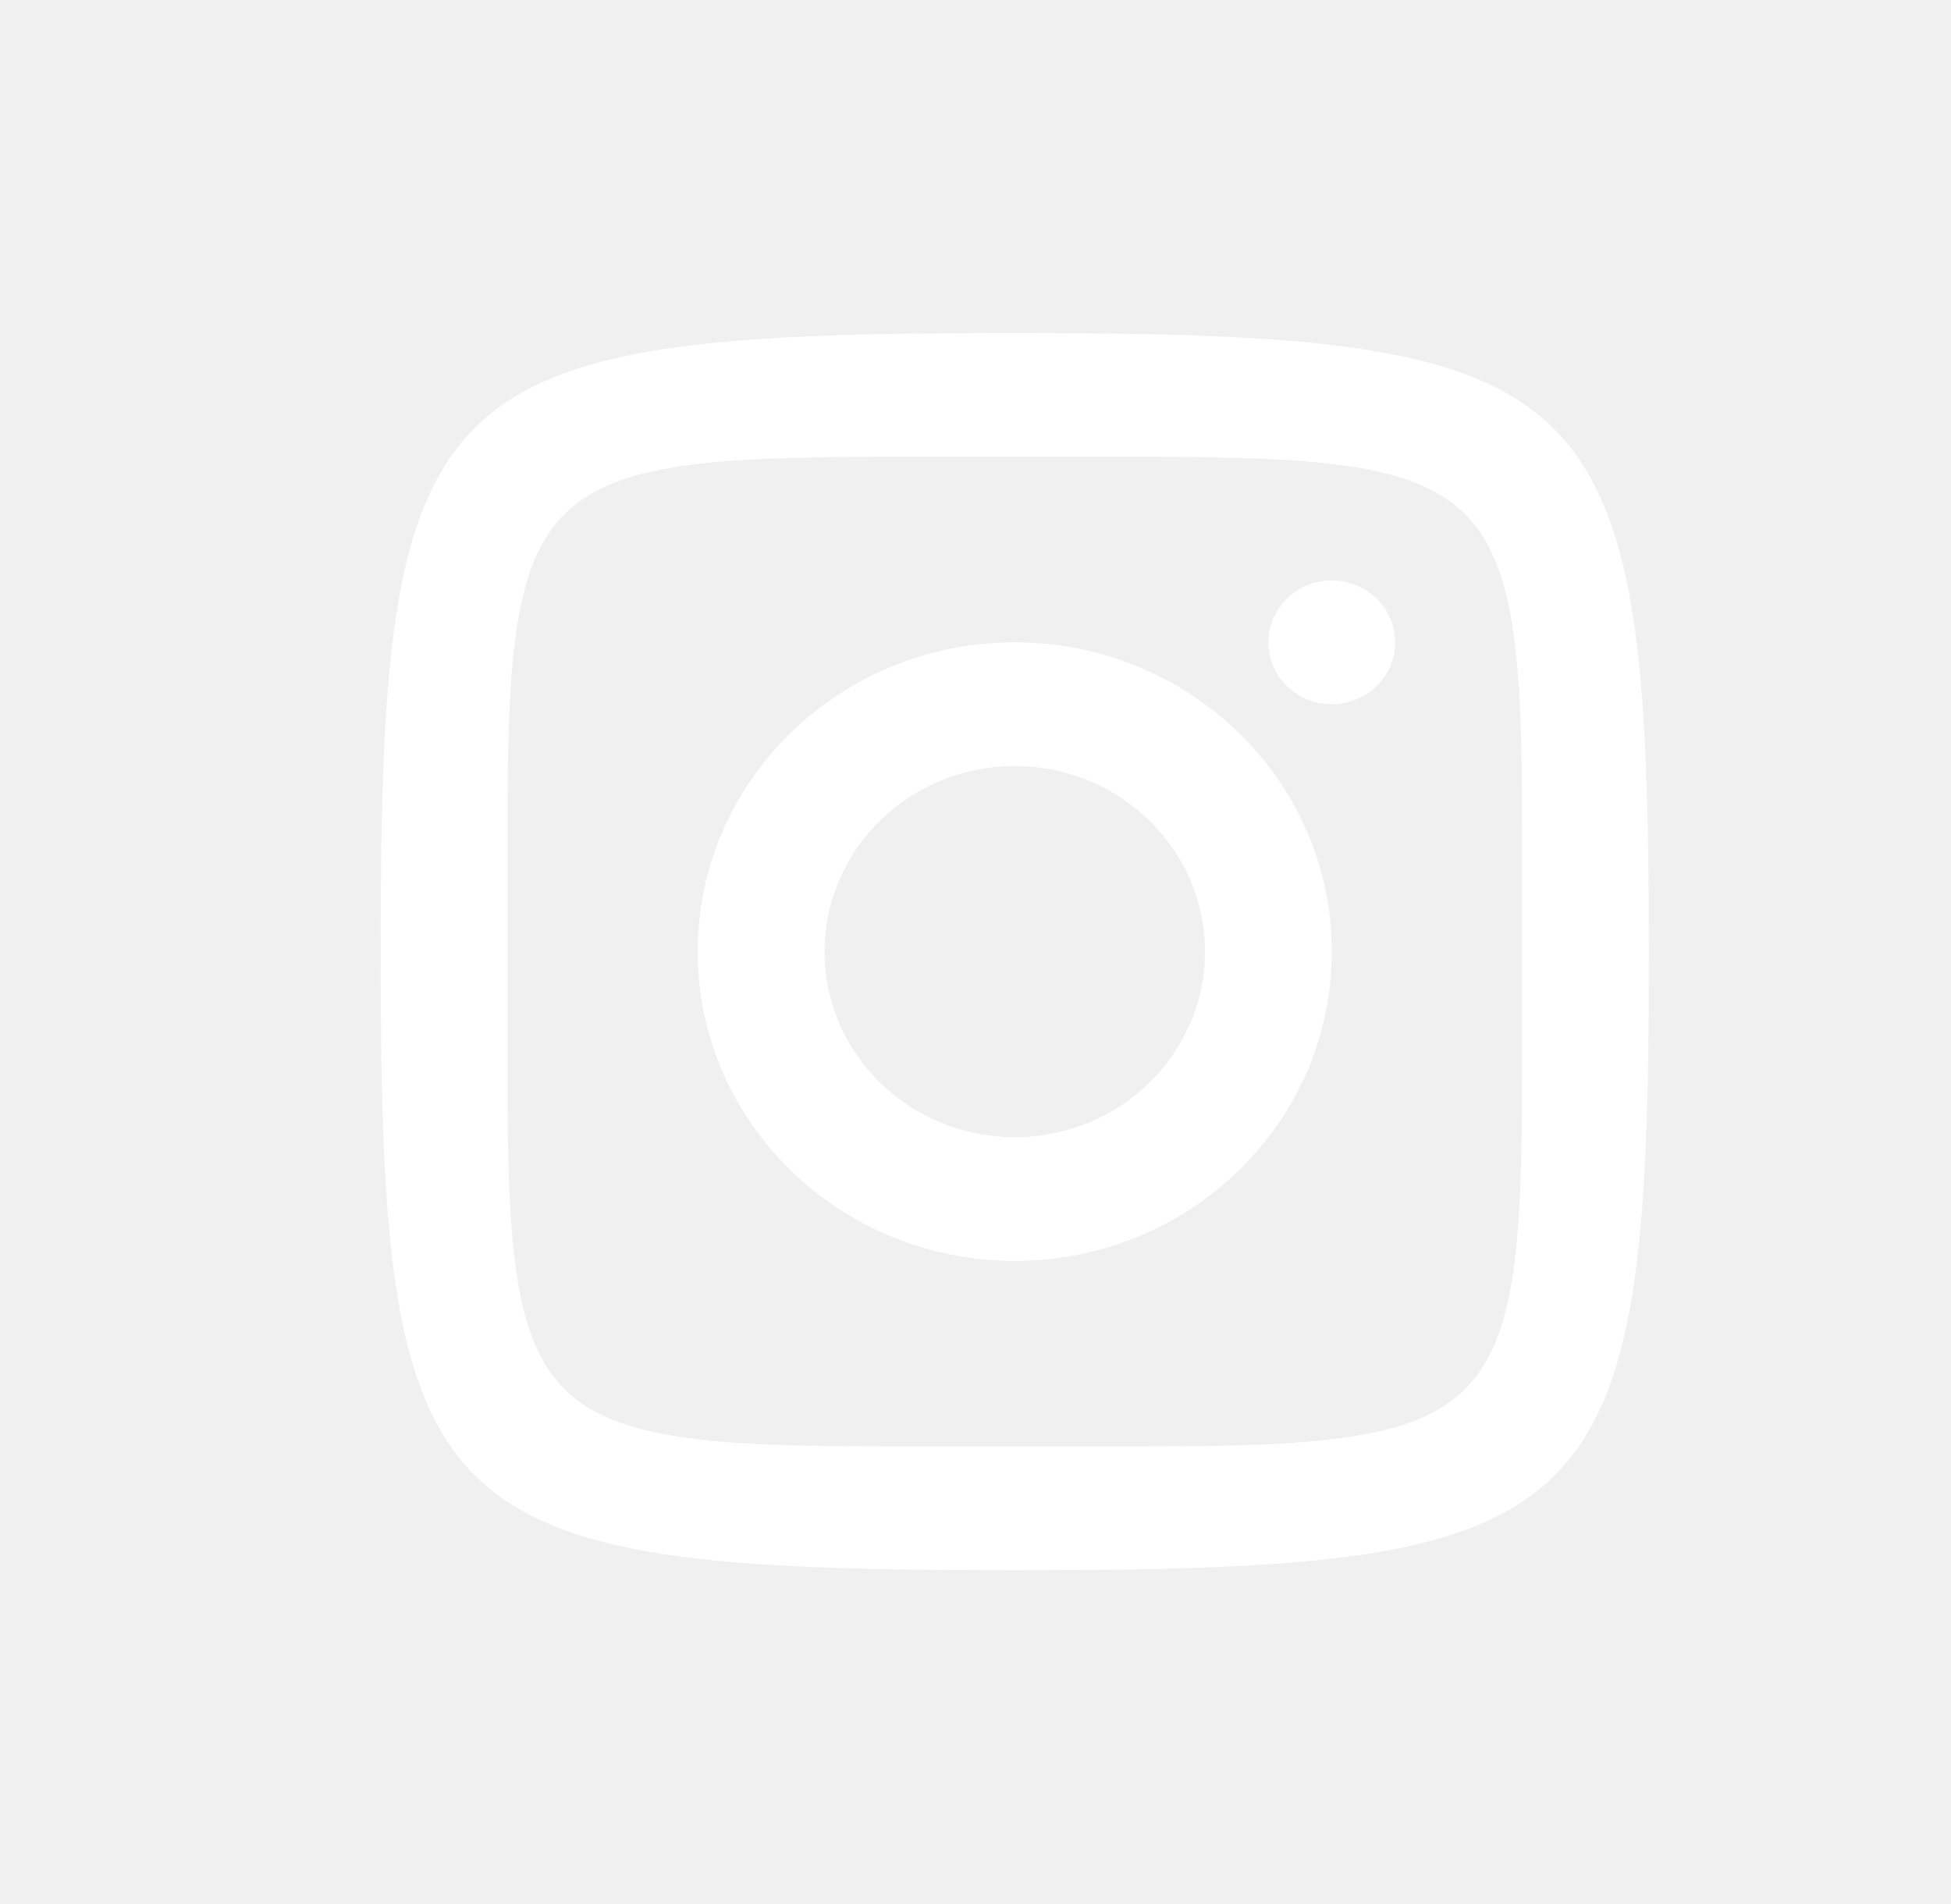
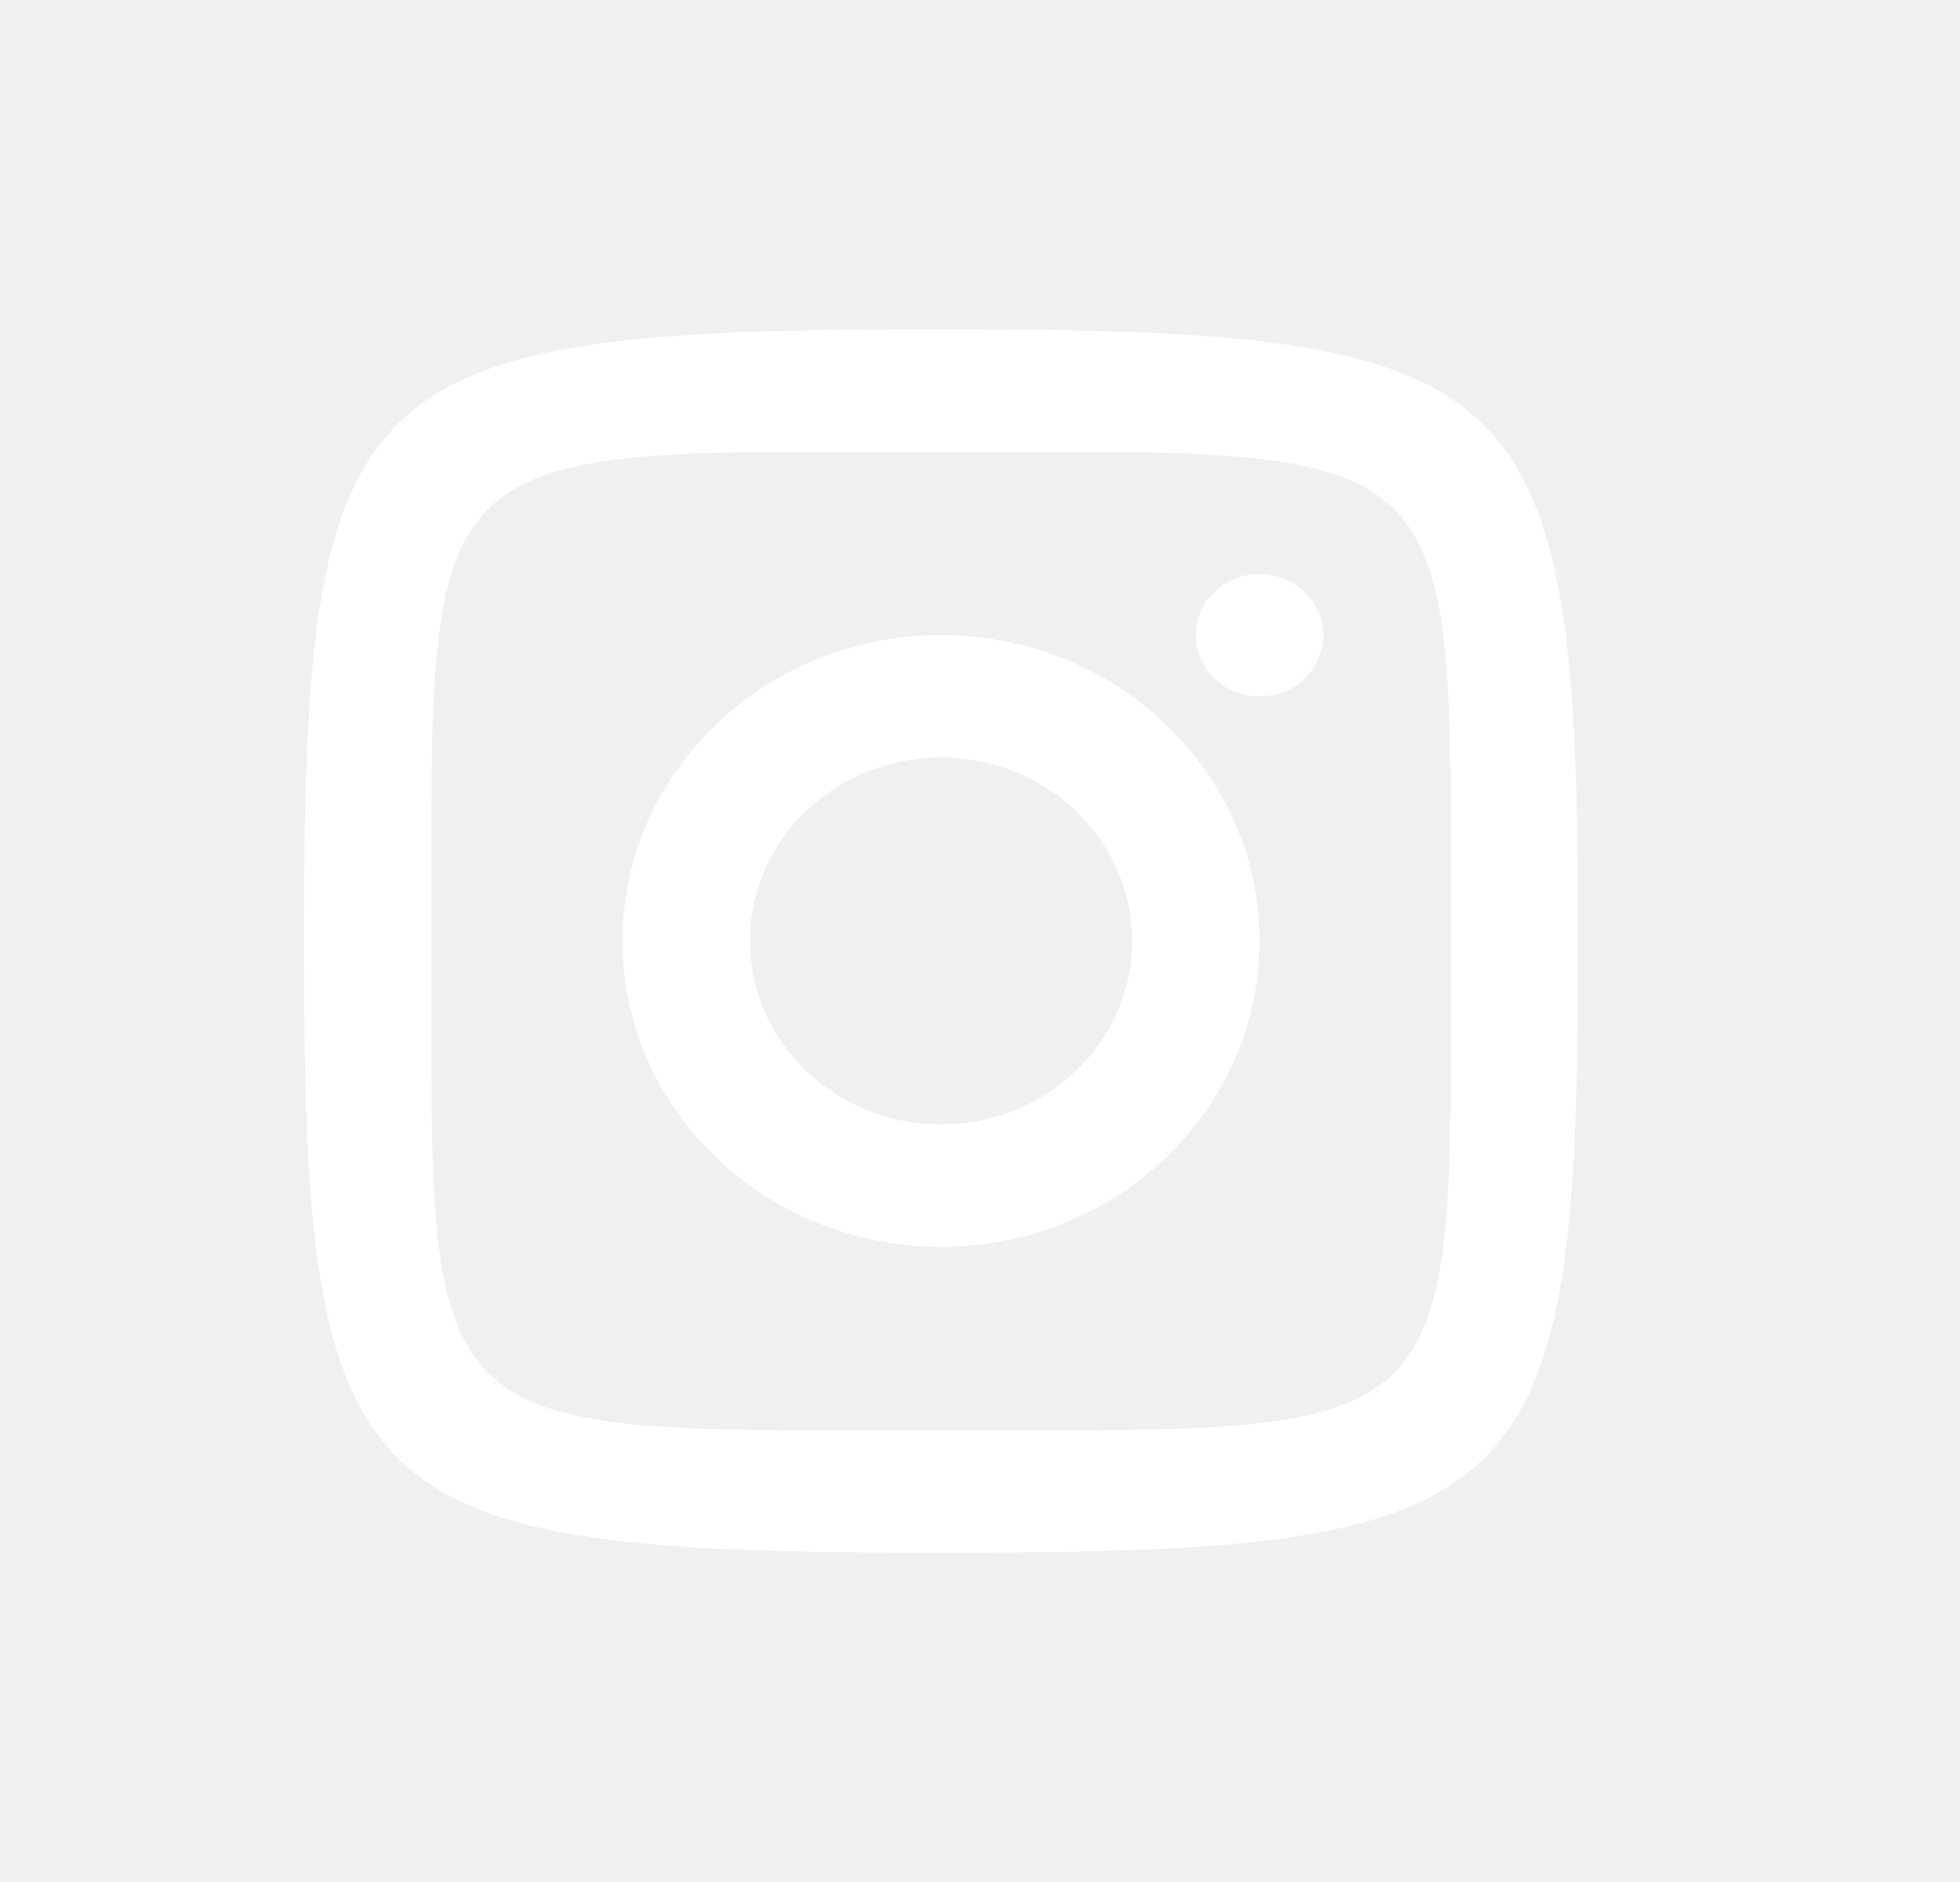
- <svg xmlns="http://www.w3.org/2000/svg" width="41" height="40" viewBox="0 0 41 40" fill="none">
-   <path d="M21.205 7C8.959 7 8 7.936 8 19.883V20.117C8 32.064 8.959 33 21.205 33H21.445C33.691 33 34.65 32.064 34.65 20.117V20C34.65 7.944 33.683 7 21.325 7H21.205ZM18.66 9.6H23.99C31.405 9.6 31.985 10.166 31.985 17.4V22.6C31.985 29.834 31.405 30.4 23.99 30.4H18.66C11.245 30.4 10.665 29.834 10.665 22.6V17.4C10.665 10.166 11.245 9.6 18.66 9.6ZM27.984 12.2C27.247 12.202 26.653 12.786 26.655 13.504C26.657 14.222 27.255 14.802 27.991 14.8C28.728 14.798 29.322 14.214 29.32 13.496C29.318 12.778 28.72 12.198 27.984 12.2ZM21.309 13.5C17.63 13.508 14.654 16.426 14.662 20.015C14.671 23.605 17.662 26.508 21.341 26.5C25.02 26.491 27.996 23.574 27.988 19.985C27.979 16.395 24.988 13.492 21.309 13.5ZM21.316 16.1C23.523 16.095 25.317 17.838 25.323 19.991C25.327 22.145 23.541 23.895 21.334 23.9C19.127 23.905 17.333 22.163 17.328 20.009C17.322 17.855 19.109 16.105 21.316 16.1Z" fill="white" />
+ <svg xmlns="http://www.w3.org/2000/svg" width="25" height="24" viewBox="0 0 25 24" fill="none">
+   <path d="M11.93 4.2C4.463 4.2 3.878 4.761 3.878 11.93V12.07C3.878 19.239 4.463 19.8 11.93 19.8H12.076C19.543 19.8 20.128 19.239 20.128 12.07V12C20.128 4.766 19.538 4.2 12.003 4.2H11.93ZM10.378 5.76H13.628C18.149 5.76 18.503 6.1 18.503 10.44V13.56C18.503 17.9 18.149 18.24 13.628 18.24H10.378C5.857 18.24 5.503 17.9 5.503 13.56V10.44C5.503 6.1 5.857 5.76 10.378 5.76ZM16.063 7.32C15.614 7.321 15.252 7.671 15.253 8.102C15.254 8.533 15.619 8.881 16.068 8.88C16.517 8.879 16.879 8.529 16.878 8.098C16.877 7.667 16.512 7.319 16.063 7.32ZM11.993 8.1C9.75 8.105 7.935 9.856 7.94 12.009C7.946 14.163 9.769 15.905 12.012 15.9C14.256 15.895 16.071 14.145 16.065 11.991C16.06 9.837 14.237 8.095 11.993 8.1ZM11.997 9.66C13.343 9.657 14.437 10.703 14.44 11.995C14.443 13.287 13.354 14.337 12.008 14.34C10.663 14.343 9.569 13.298 9.565 12.005C9.562 10.713 10.652 9.663 11.997 9.66Z" fill="white" />
</svg>
